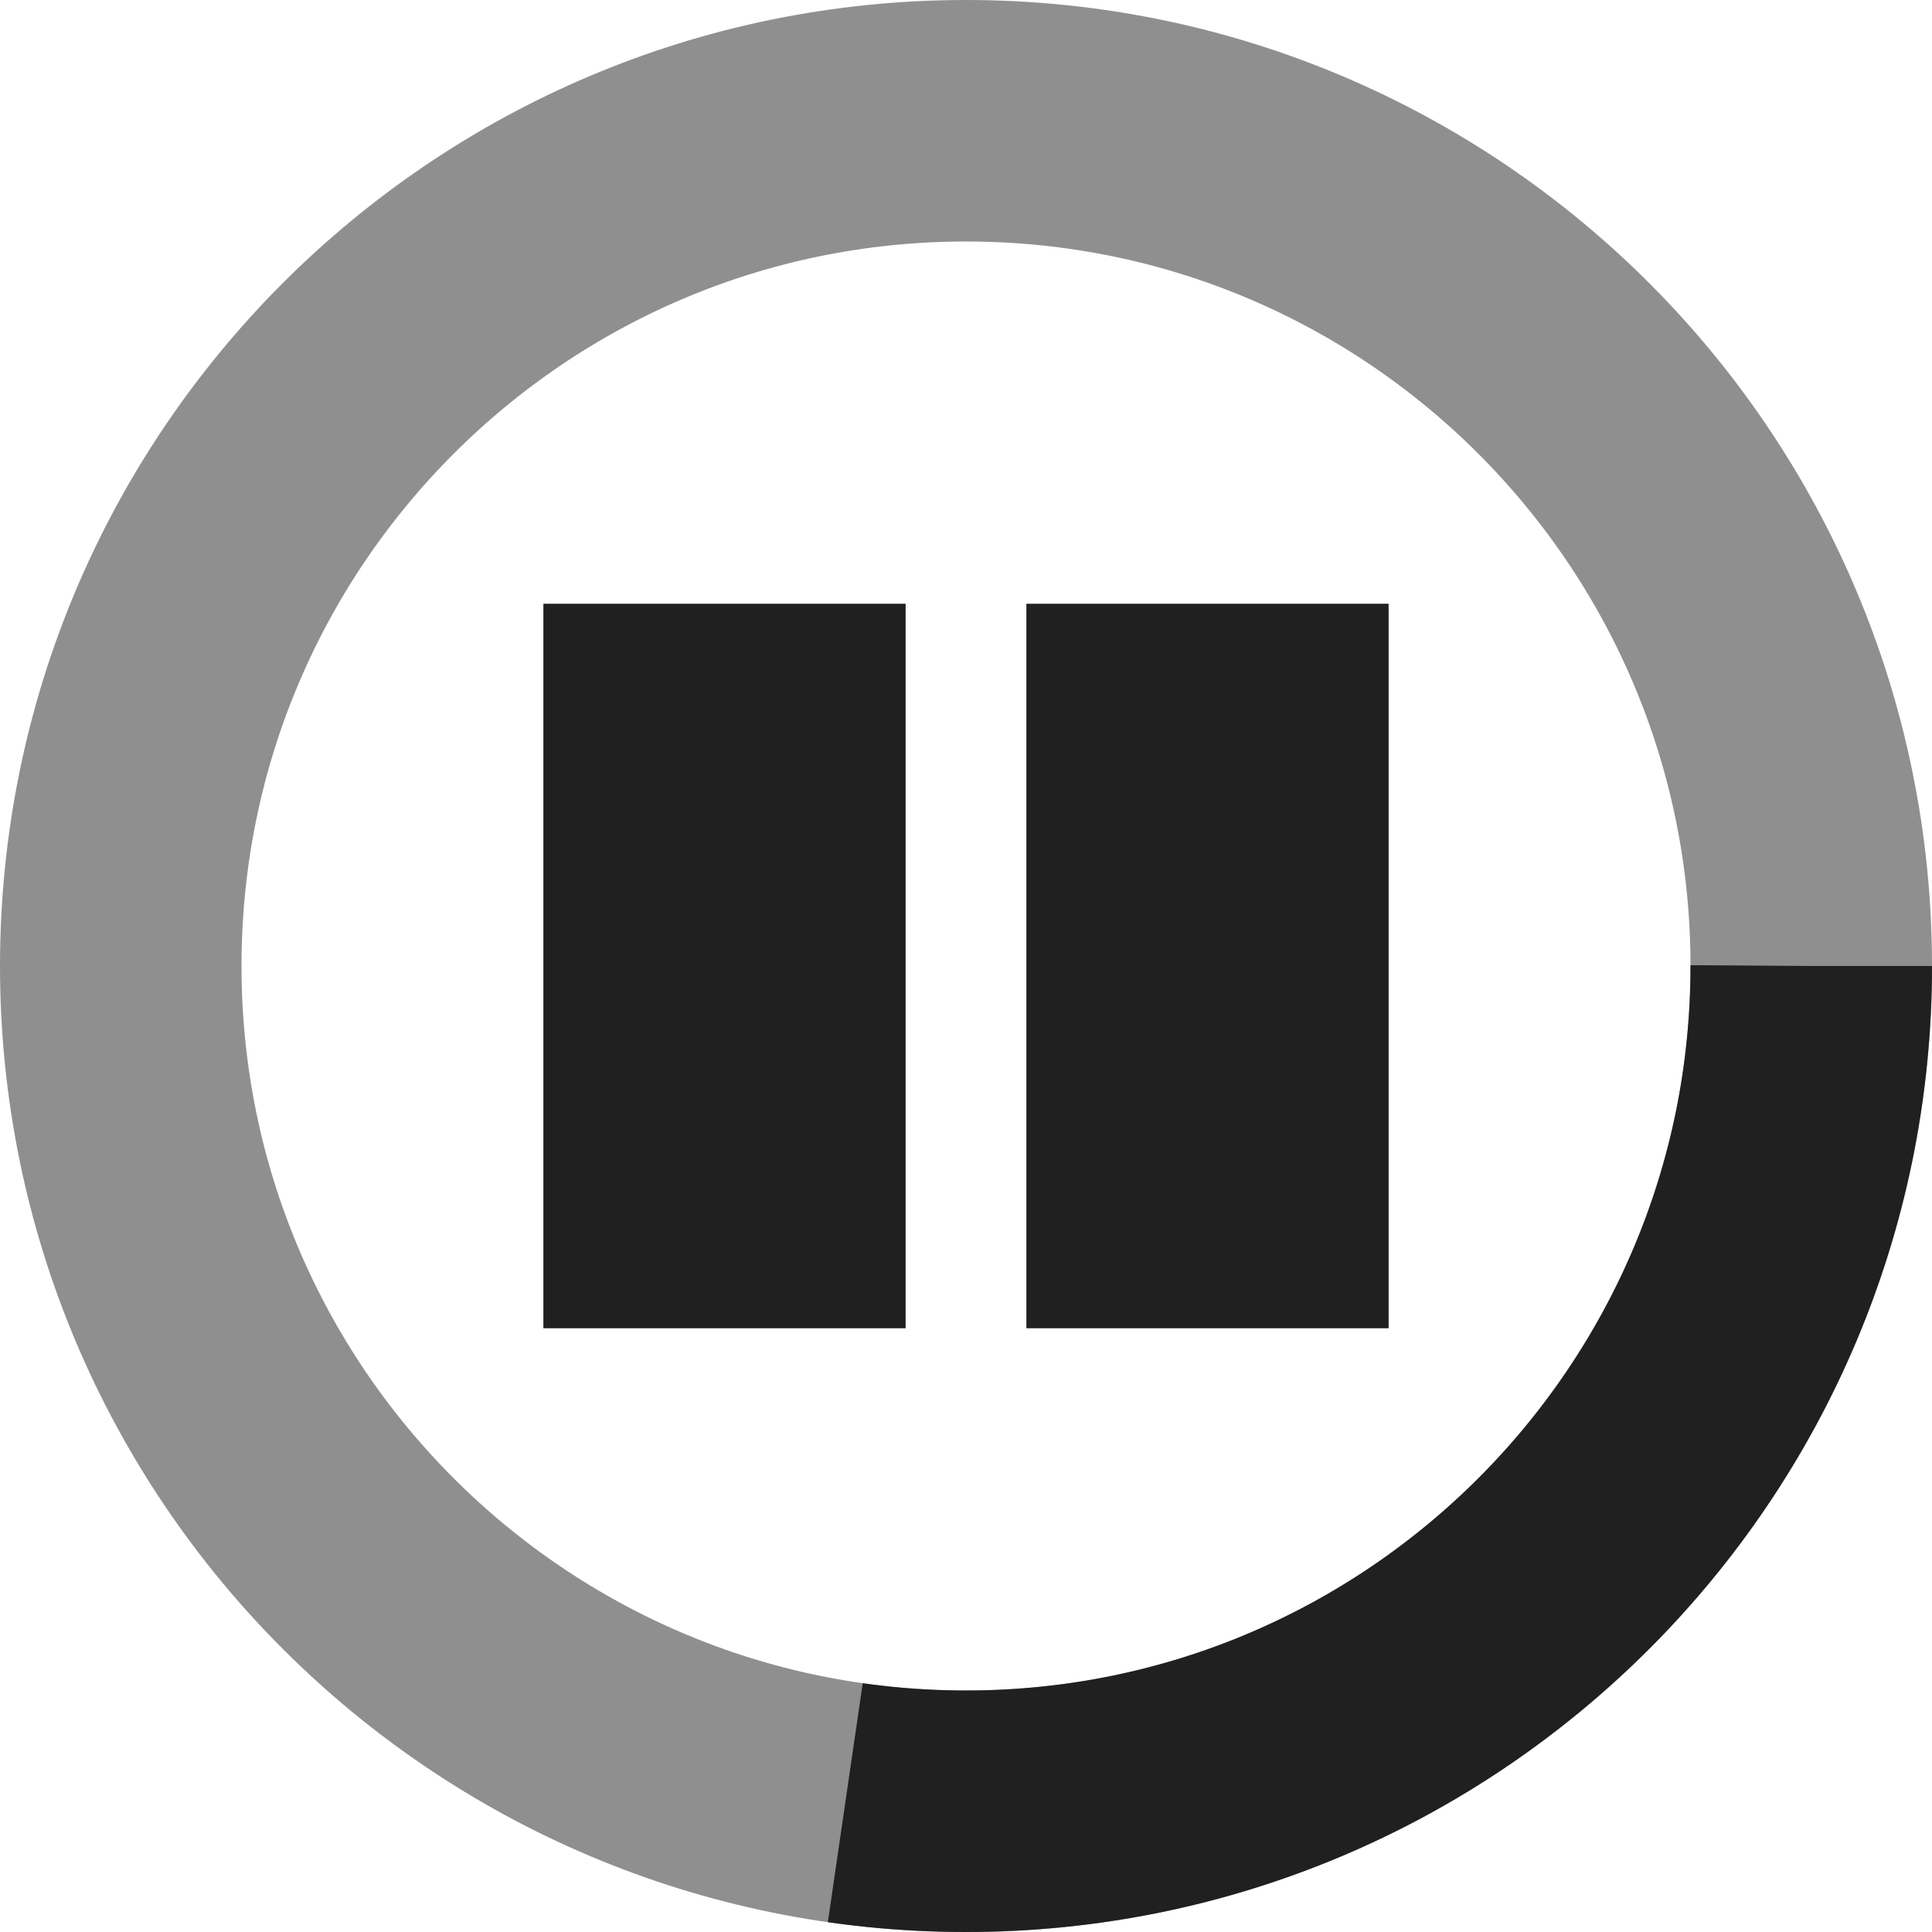
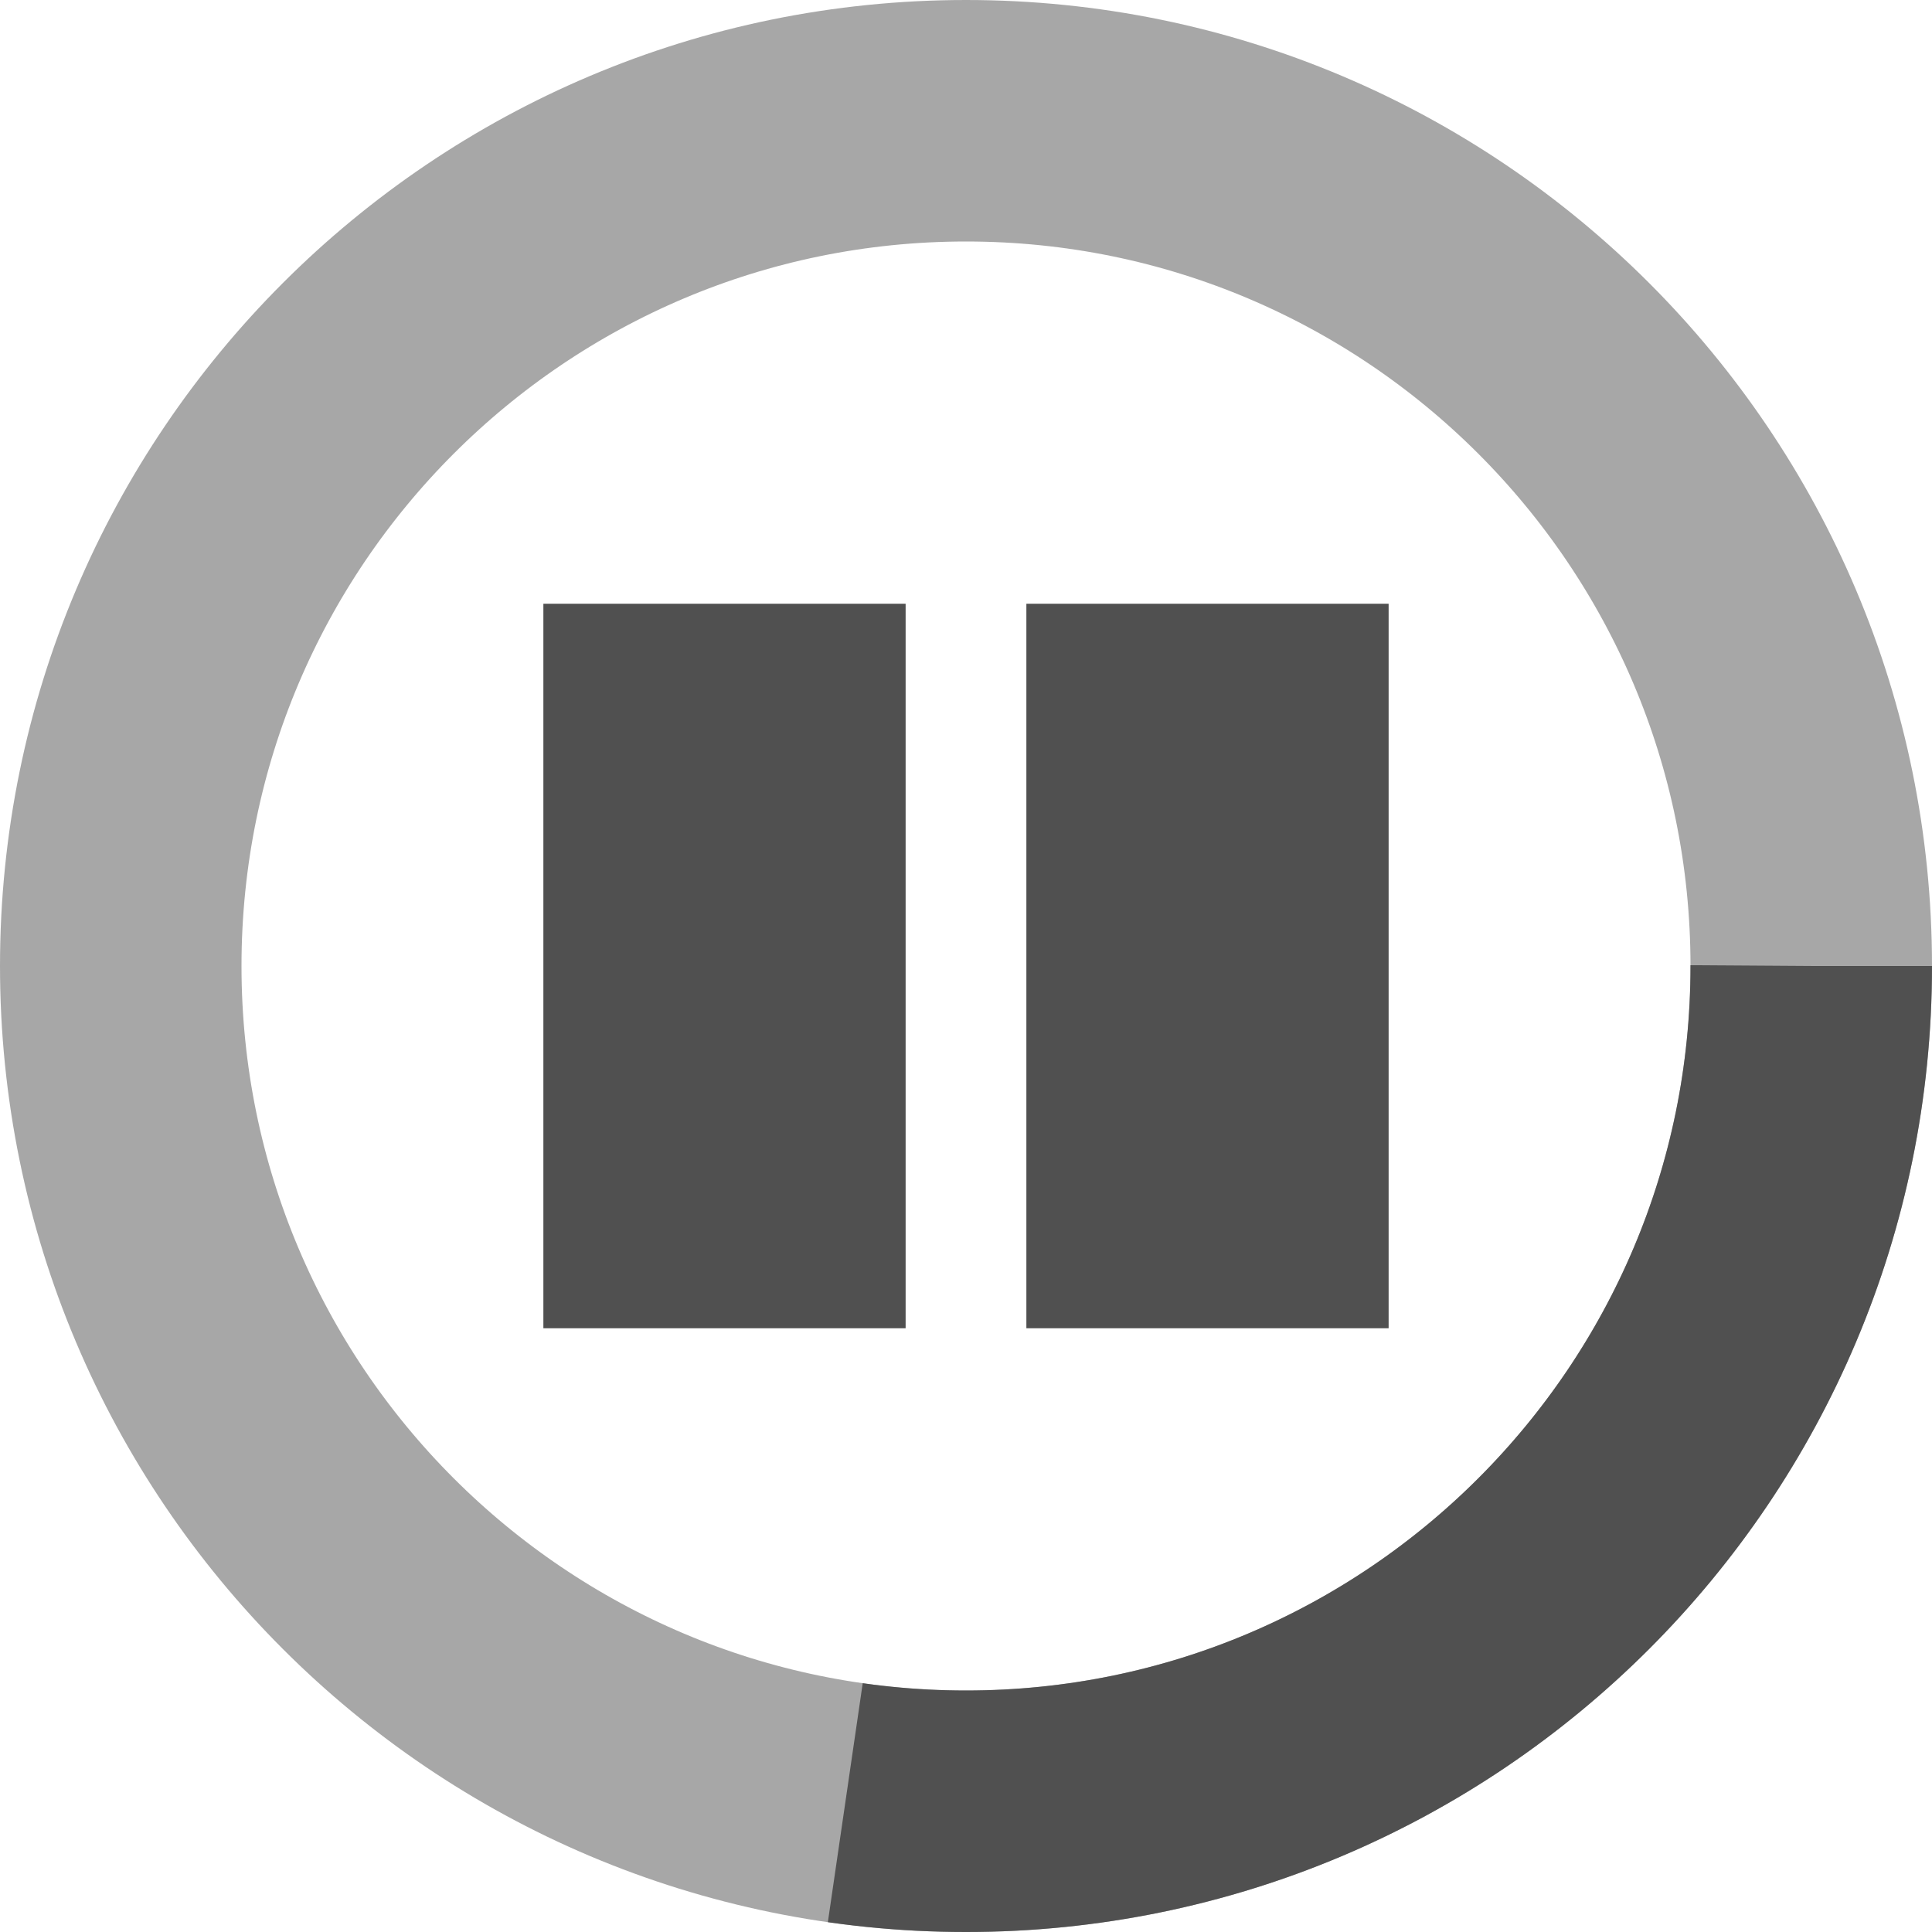
<svg xmlns="http://www.w3.org/2000/svg" version="1.1" viewBox="-8 -8 16 16" fill="none" stroke-width="2">
  <g fill="none" fill-rule="evenodd">
-     <rect x="-3.5" y="-3" width="3" height="6" fill="#202020" />
-     <rect x="0.5" y="-3" width="3" height="6" fill="#202020" />
-     <circle cx="0" cy="0" r="7" opacity=".5" stroke="#202020" />
-     <circle cx="0" cy="0" r="7" stroke="#202020" stroke-dasharray="12, 88" />
+     <rect x="-3.5" y="-3" width="3" height="6" fill="#505050" />
+     <rect x="0.5" y="-3" width="3" height="6" fill="#505050" />
+     <circle cx="0" cy="0" r="7" opacity=".5" stroke="#505050" />
+     <circle cx="0" cy="0" r="7" stroke="#505050" stroke-dasharray="12, 88" />
  </g>
</svg>
